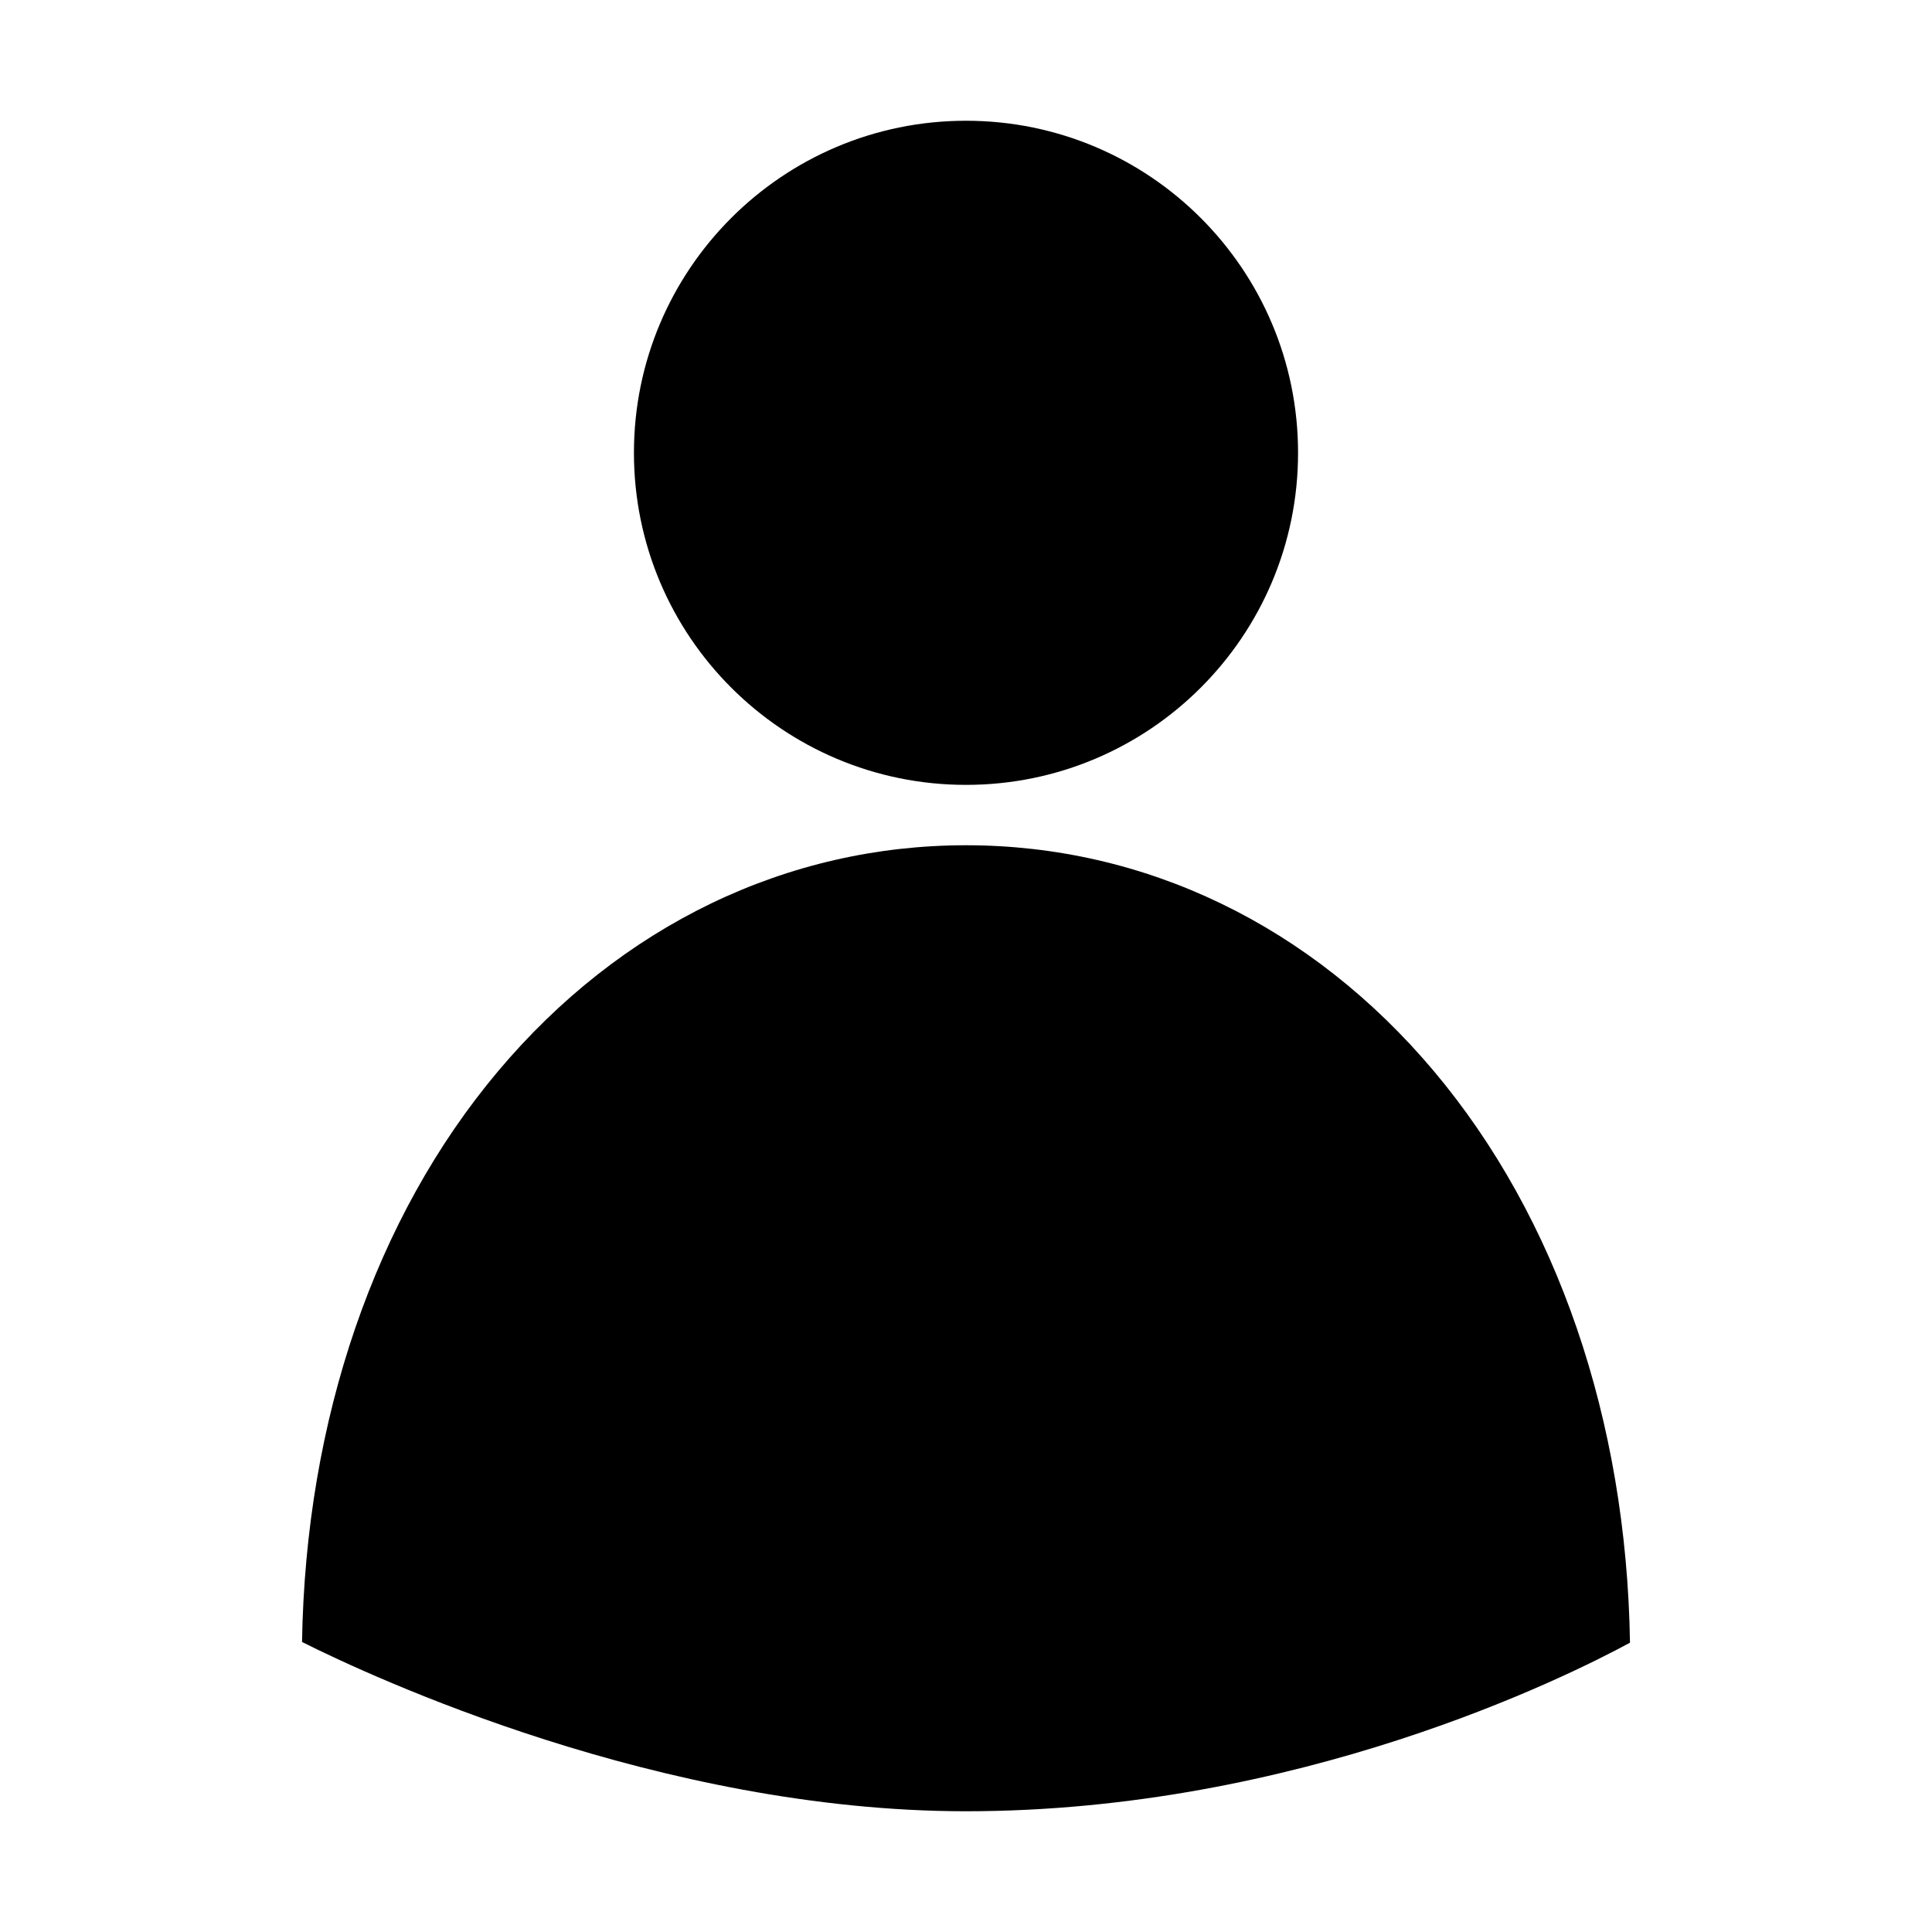
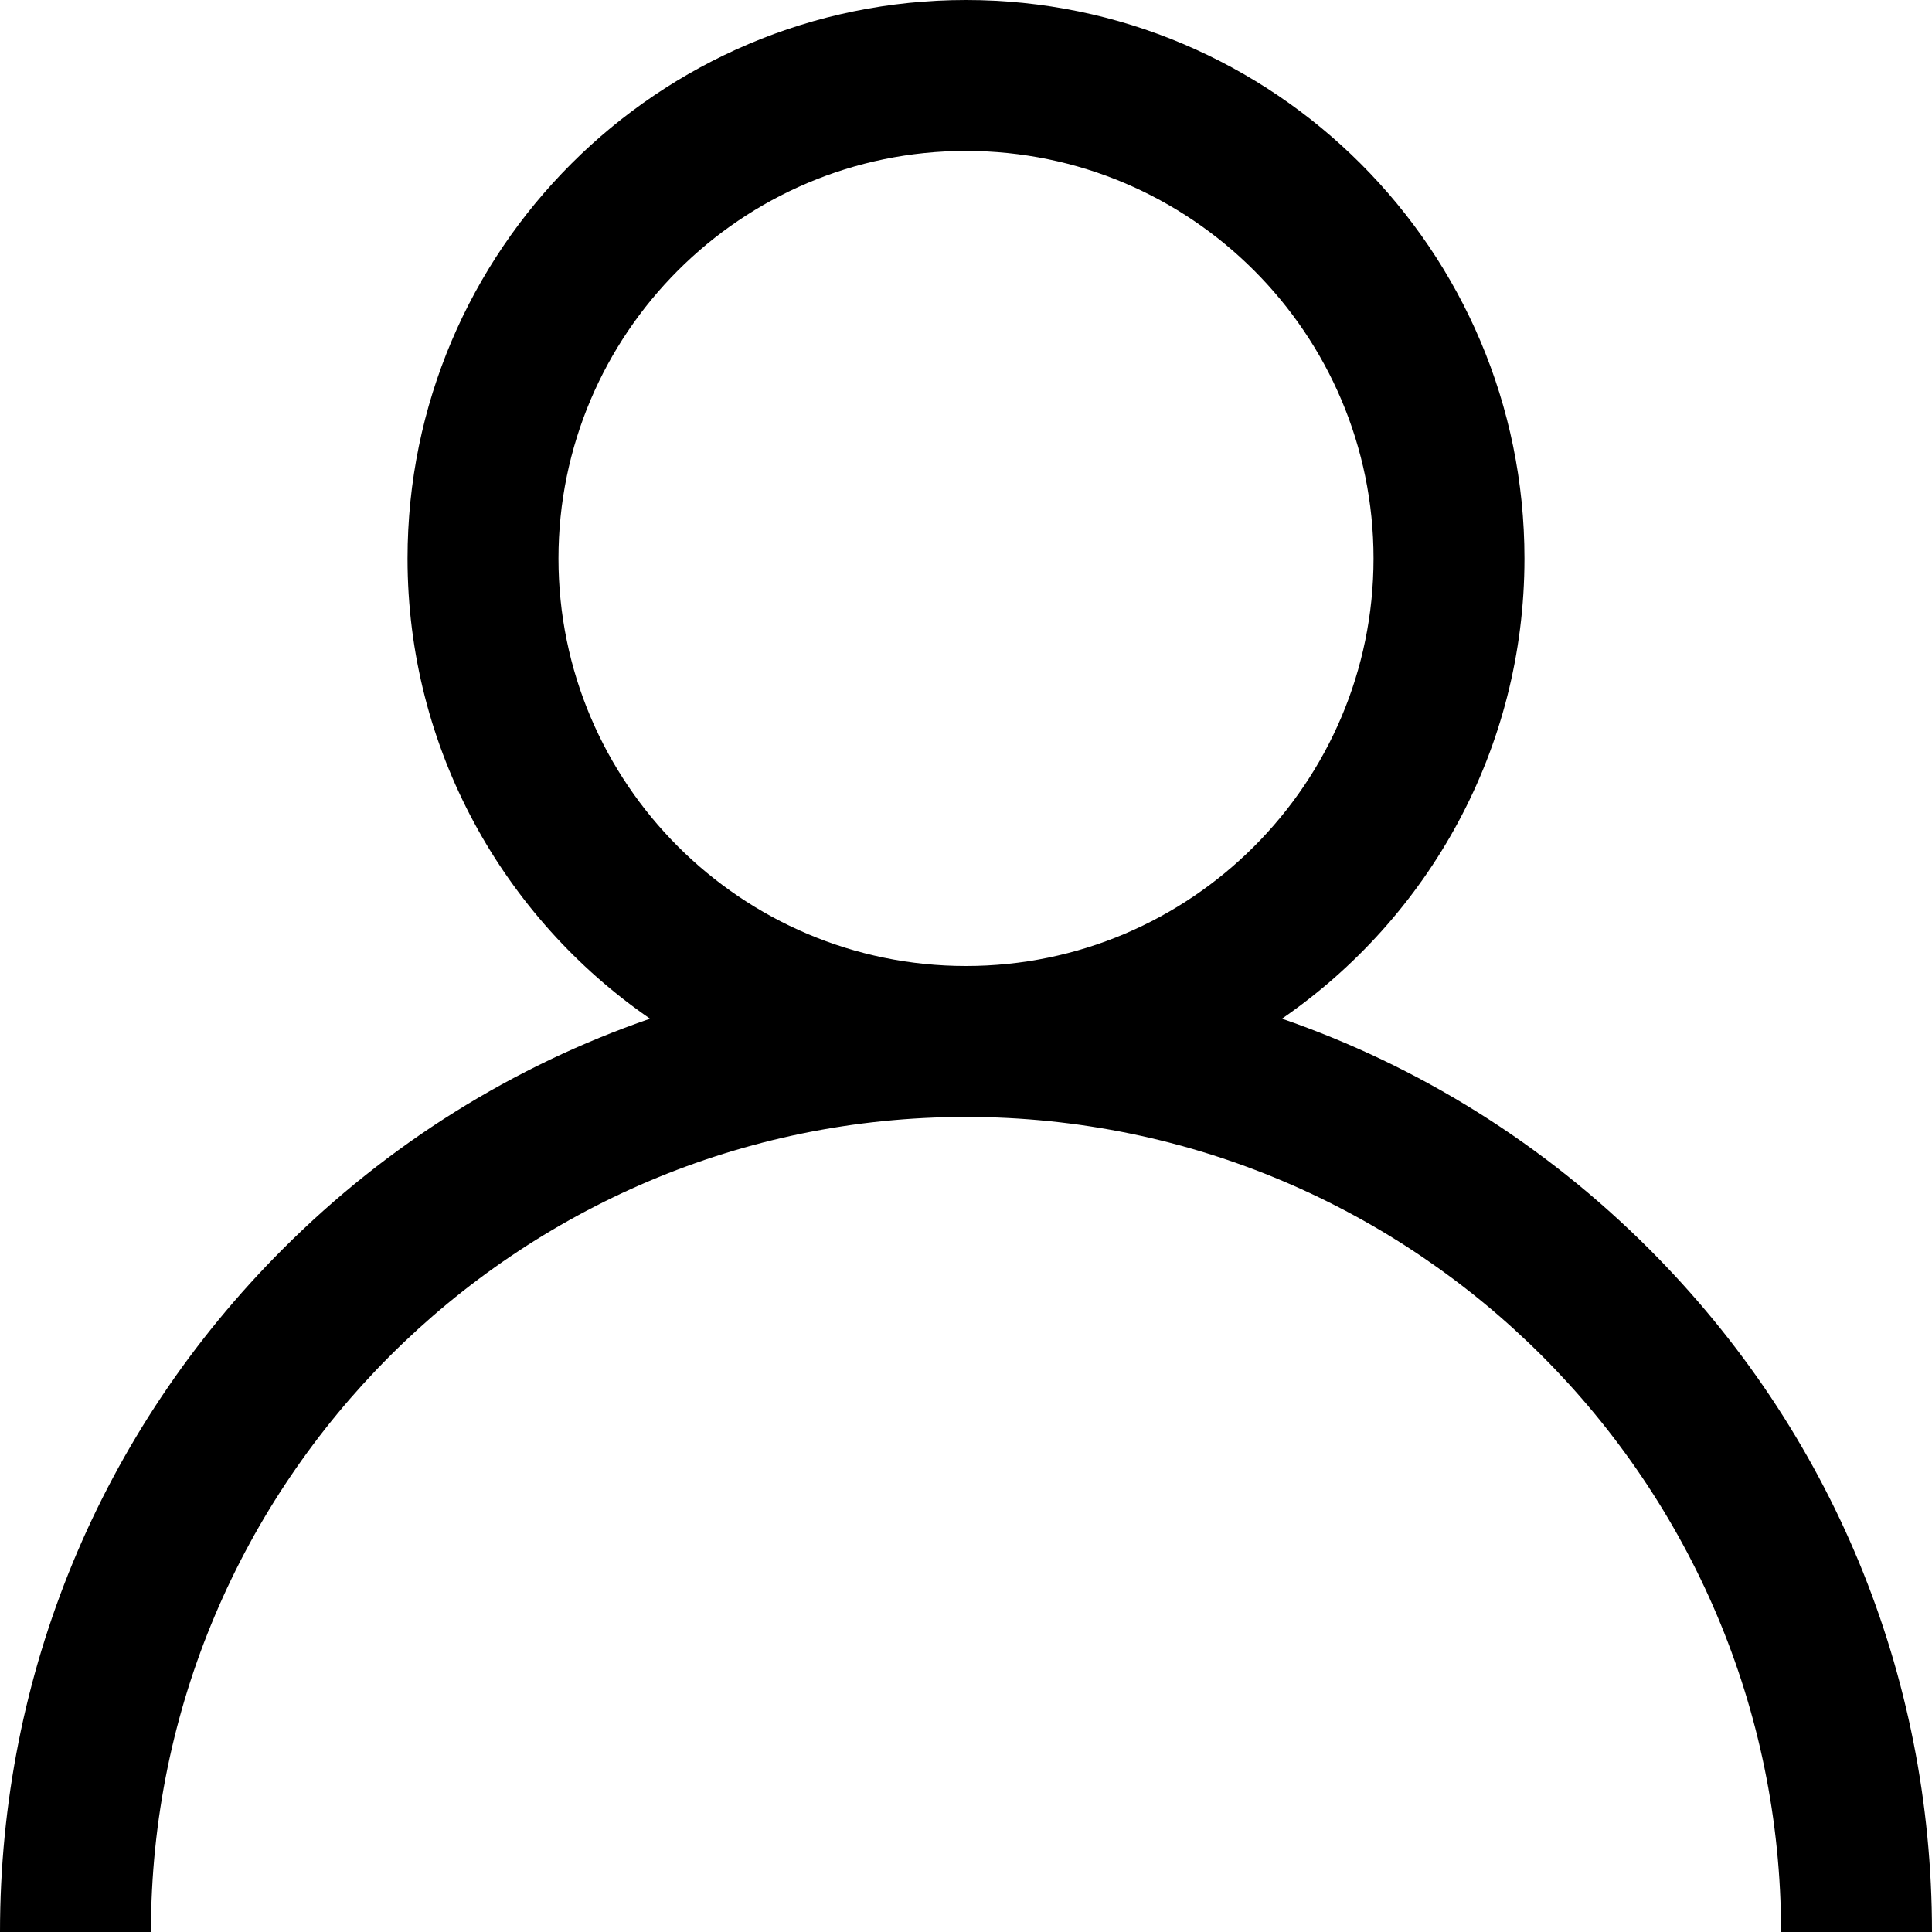
- <svg xmlns="http://www.w3.org/2000/svg" version="1.0" height="32px" viewBox="0 0 512 512" width="32px">
-   <path d="m431.964 435.333c-.921-58.994-19.3-112.636-51.977-151.474-32.487-38.601-76.515-59.859-123.987-59.859s-91.5 21.258-123.987 59.859c-32.646 38.797-51.013 92.364-51.973 151.285 18.46 9.247 94.85 44.856 175.96 44.856 87.708 0 158.845-35.4 175.964-44.667z" />
-   <circle cx="256" cy="120" r="88" />
+ <svg xmlns="http://www.w3.org/2000/svg" version="1.1" id="Capa_1" x="0px" y="0px" viewBox="0 0 512 512" style="enable-background:new 0 0 512 512;" xml:space="preserve">
+   <g>
+     <g>
+       <path d="M437.02,330.98c-27.883-27.882-61.071-48.523-97.281-61.018C378.521,243.251,404,198.548,404,148    C404,66.393,337.607,0,256,0S108,66.393,108,148c0,50.548,25.479,95.251,64.262,121.962    c-36.21,12.495-69.398,33.136-97.281,61.018C26.629,379.333,0,443.62,0,512h40c0-119.103,96.897-216,216-216s216,96.897,216,216    h40C512,443.62,485.371,379.333,437.02,330.98z M256,256c-59.551,0-108-48.448-108-108S196.449,40,256,40    c59.551,0,108,48.448,108,108S315.551,256,256,256z" />
+     </g>
+   </g>
+   <g>
+ </g>
+   <g>
+ </g>
+   <g>
+ </g>
+   <g>
+ </g>
+   <g>
+ </g>
+   <g>
+ </g>
+   <g>
+ </g>
+   <g>
+ </g>
+   <g>
+ </g>
+   <g>
+ </g>
+   <g>
+ </g>
+   <g>
+ </g>
+   <g>
+ </g>
+   <g>
+ </g>
+   <g>
+ </g>
</svg>
